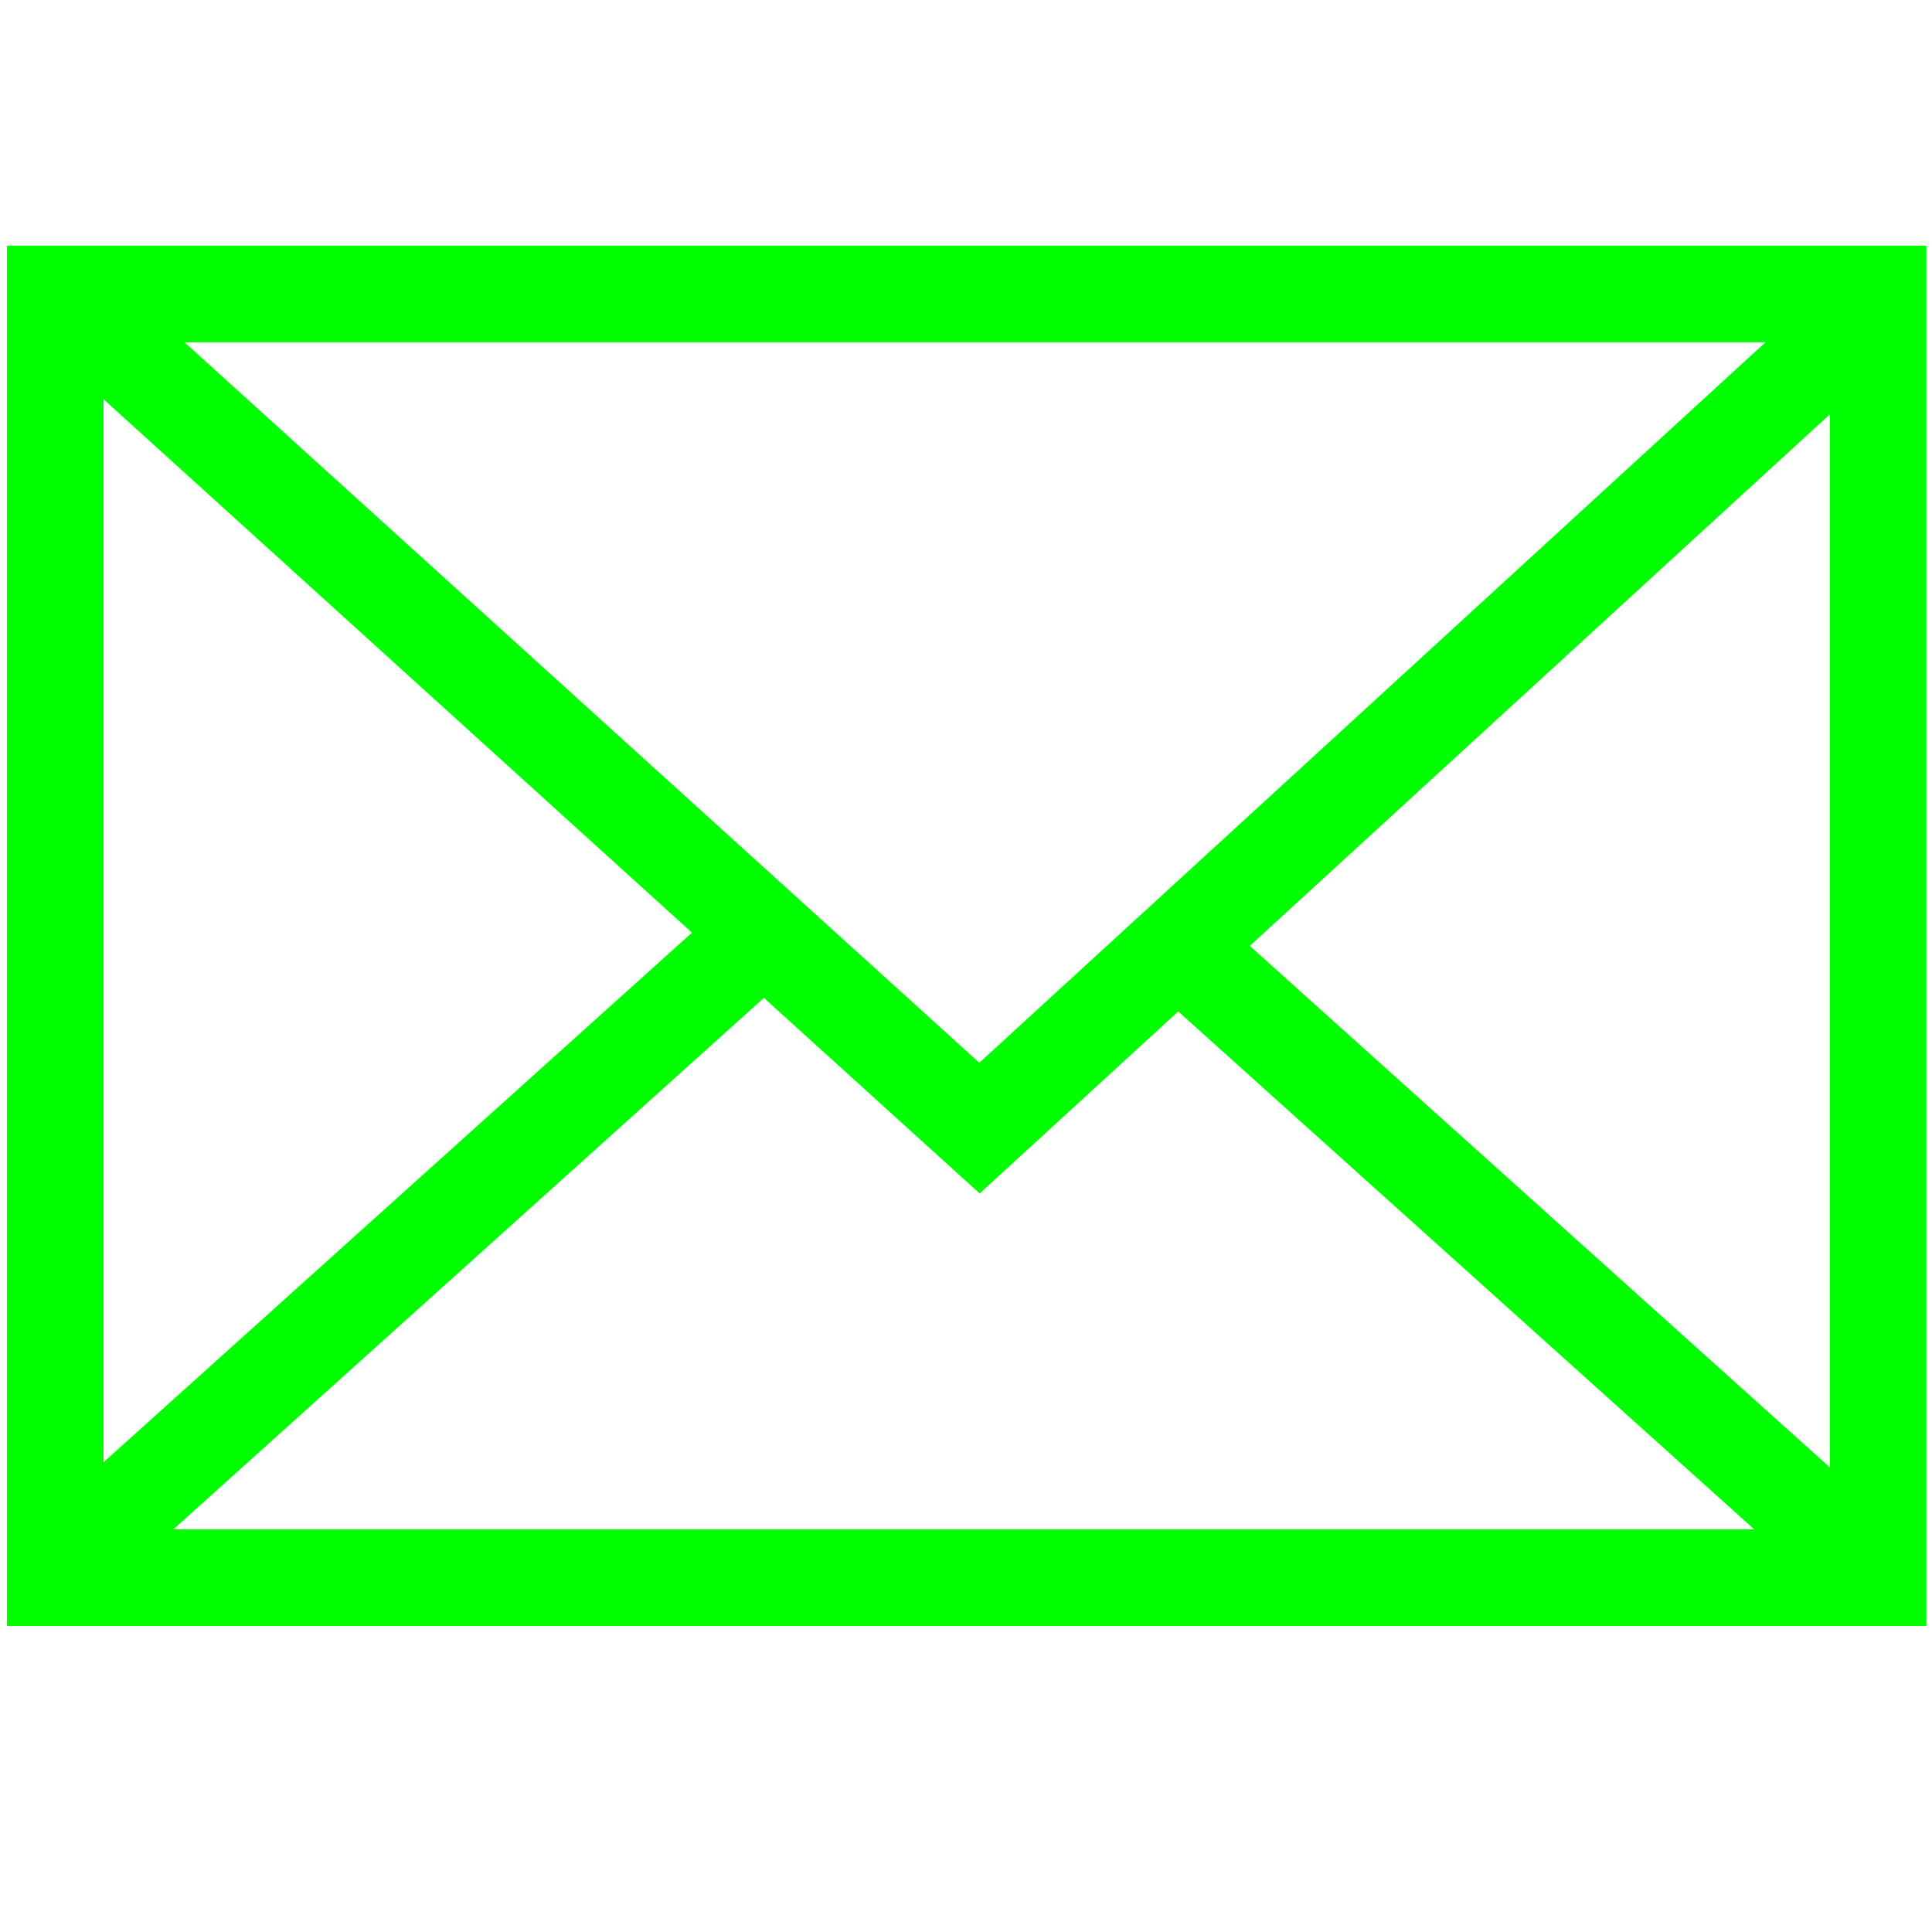
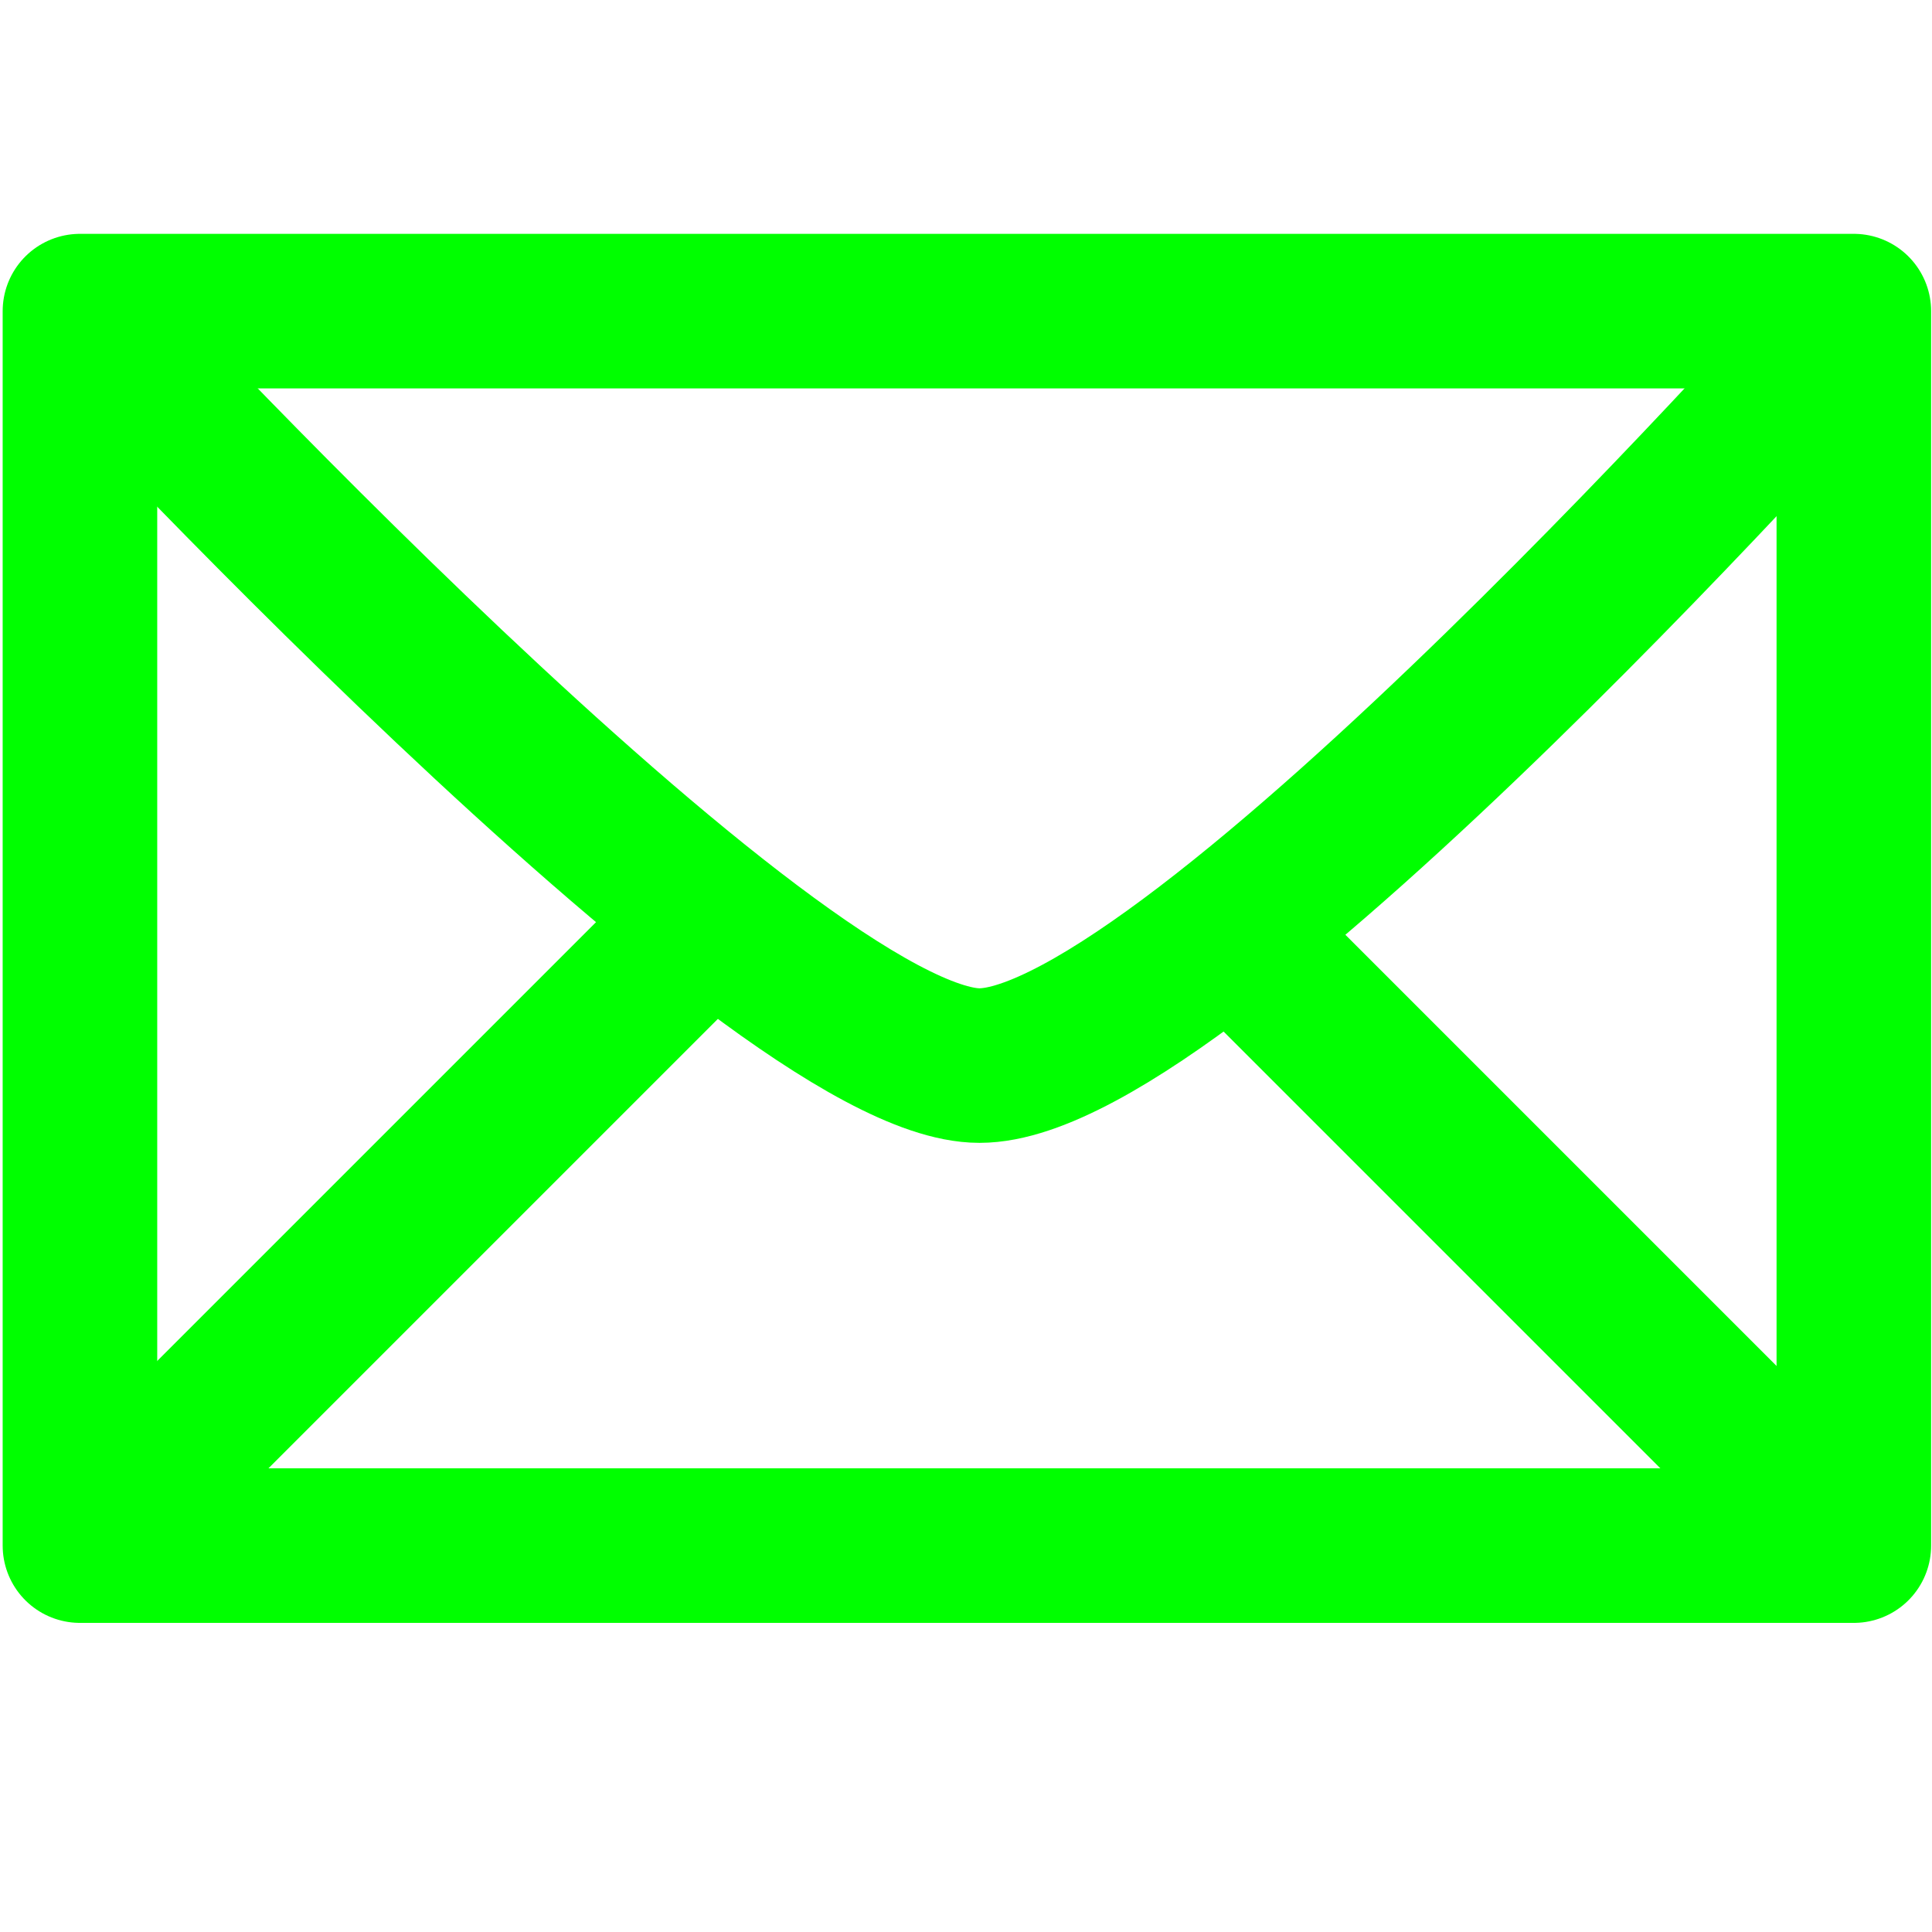
<svg xmlns="http://www.w3.org/2000/svg" viewBox="0 0 500 500">
-   <rect x="14.286" y="76.08" width="471.76" height="332.226" style="fill: none; stroke: rgb(0, 255, 0); stroke-width: 25px;" />
-   <path style="fill: none; stroke-width: 25px; stroke: rgb(0, 255, 0);" d="M 18.937 79.328 L 253.488 291.953 L 484.053 80.657" />
-   <line style="stroke: rgb(0, 255, 0); stroke-width: 25px;" x1="18.272" y1="402.916" x2="191.03" y2="247.434" />
-   <line style="stroke: rgb(0, 255, 0); stroke-width: 25px;" x1="483.389" y1="405.408" x2="310.631" y2="250.092" />
+   <rect x="20.691" y="80.52" width="459.08" height="319.48" style="fill: none; stroke: rgb(0, 255, 0); stroke-width: 40px; stroke-linejoin: round;" />
+   <path style="fill: none; stroke: rgb(0, 255, 0); stroke-width: 40px;" d="M 18.937 79.328 C 18.937 79.328 199.996 275.77 253.488 275.77 C 308.506 275.77 481.356 80.556 481.356 80.556" />
+   <line style="stroke: rgb(0, 255, 0); stroke-width: 40px;" x1="18.272" y1="402.916" x2="183.362" y2="237.826" />
+   <line style="stroke: rgb(0, 255, 0); stroke-width: 40px;" x1="483.389" y1="405.408" x2="317.148" y2="239.167" />
</svg>
